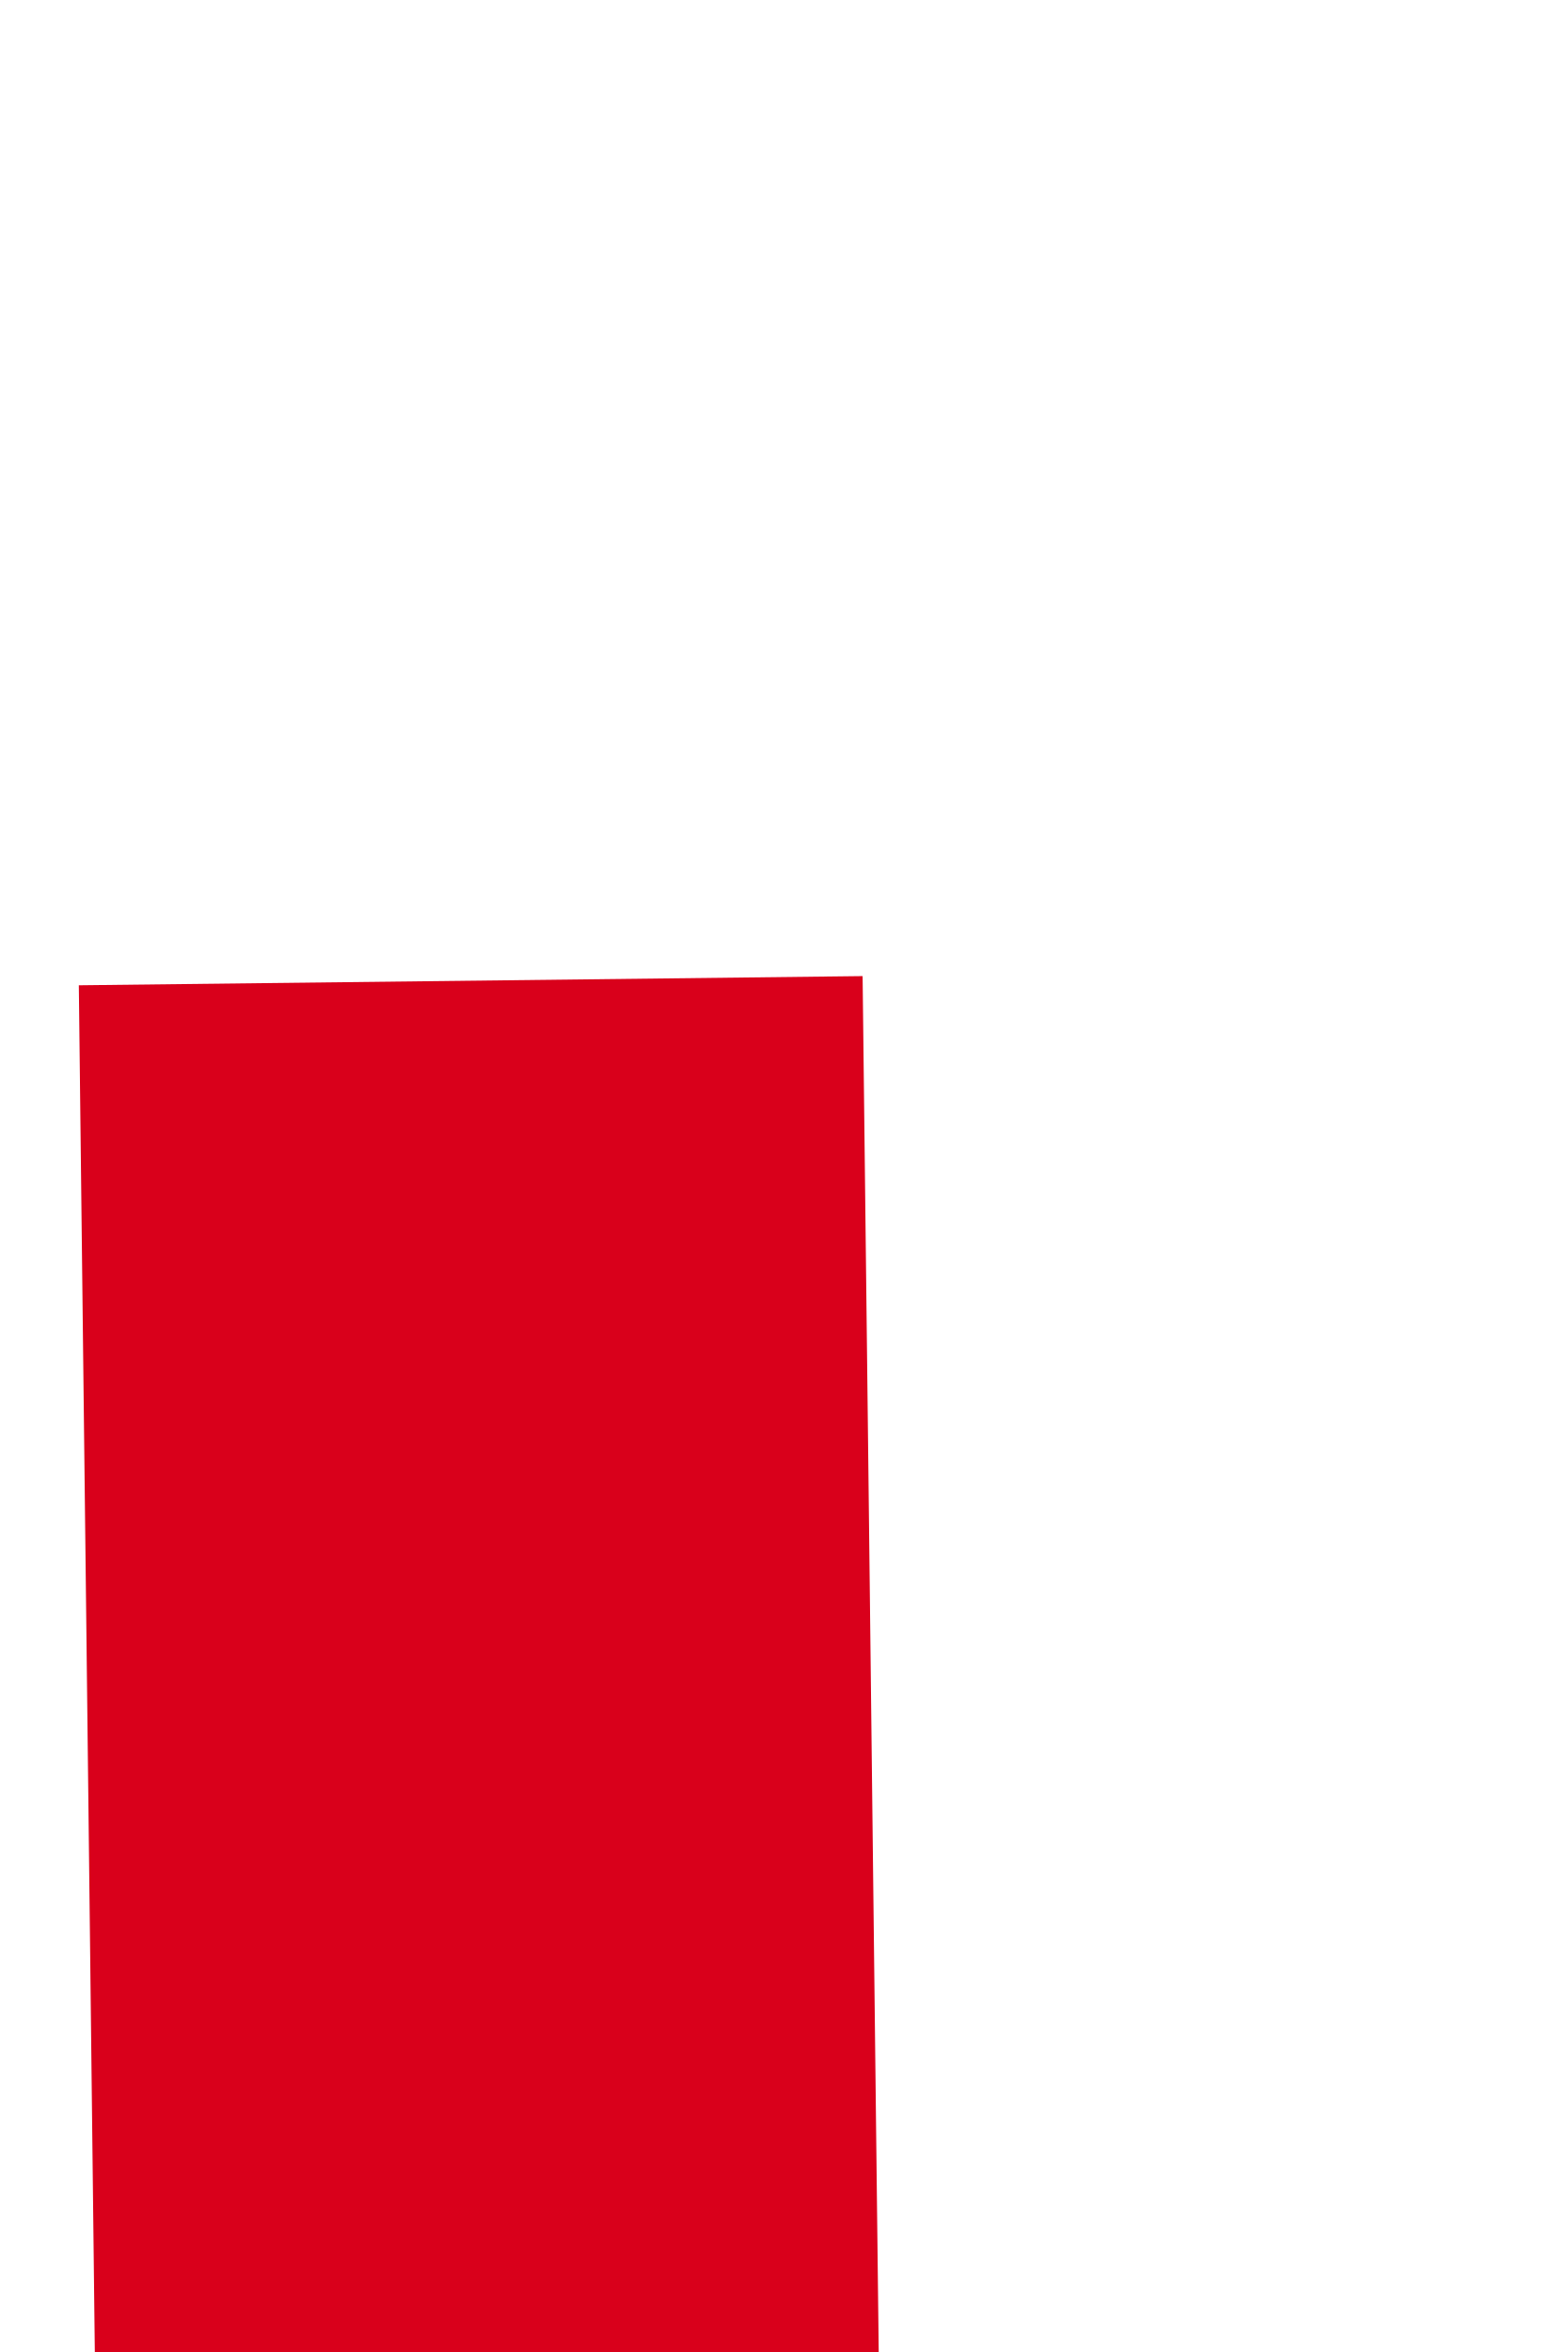
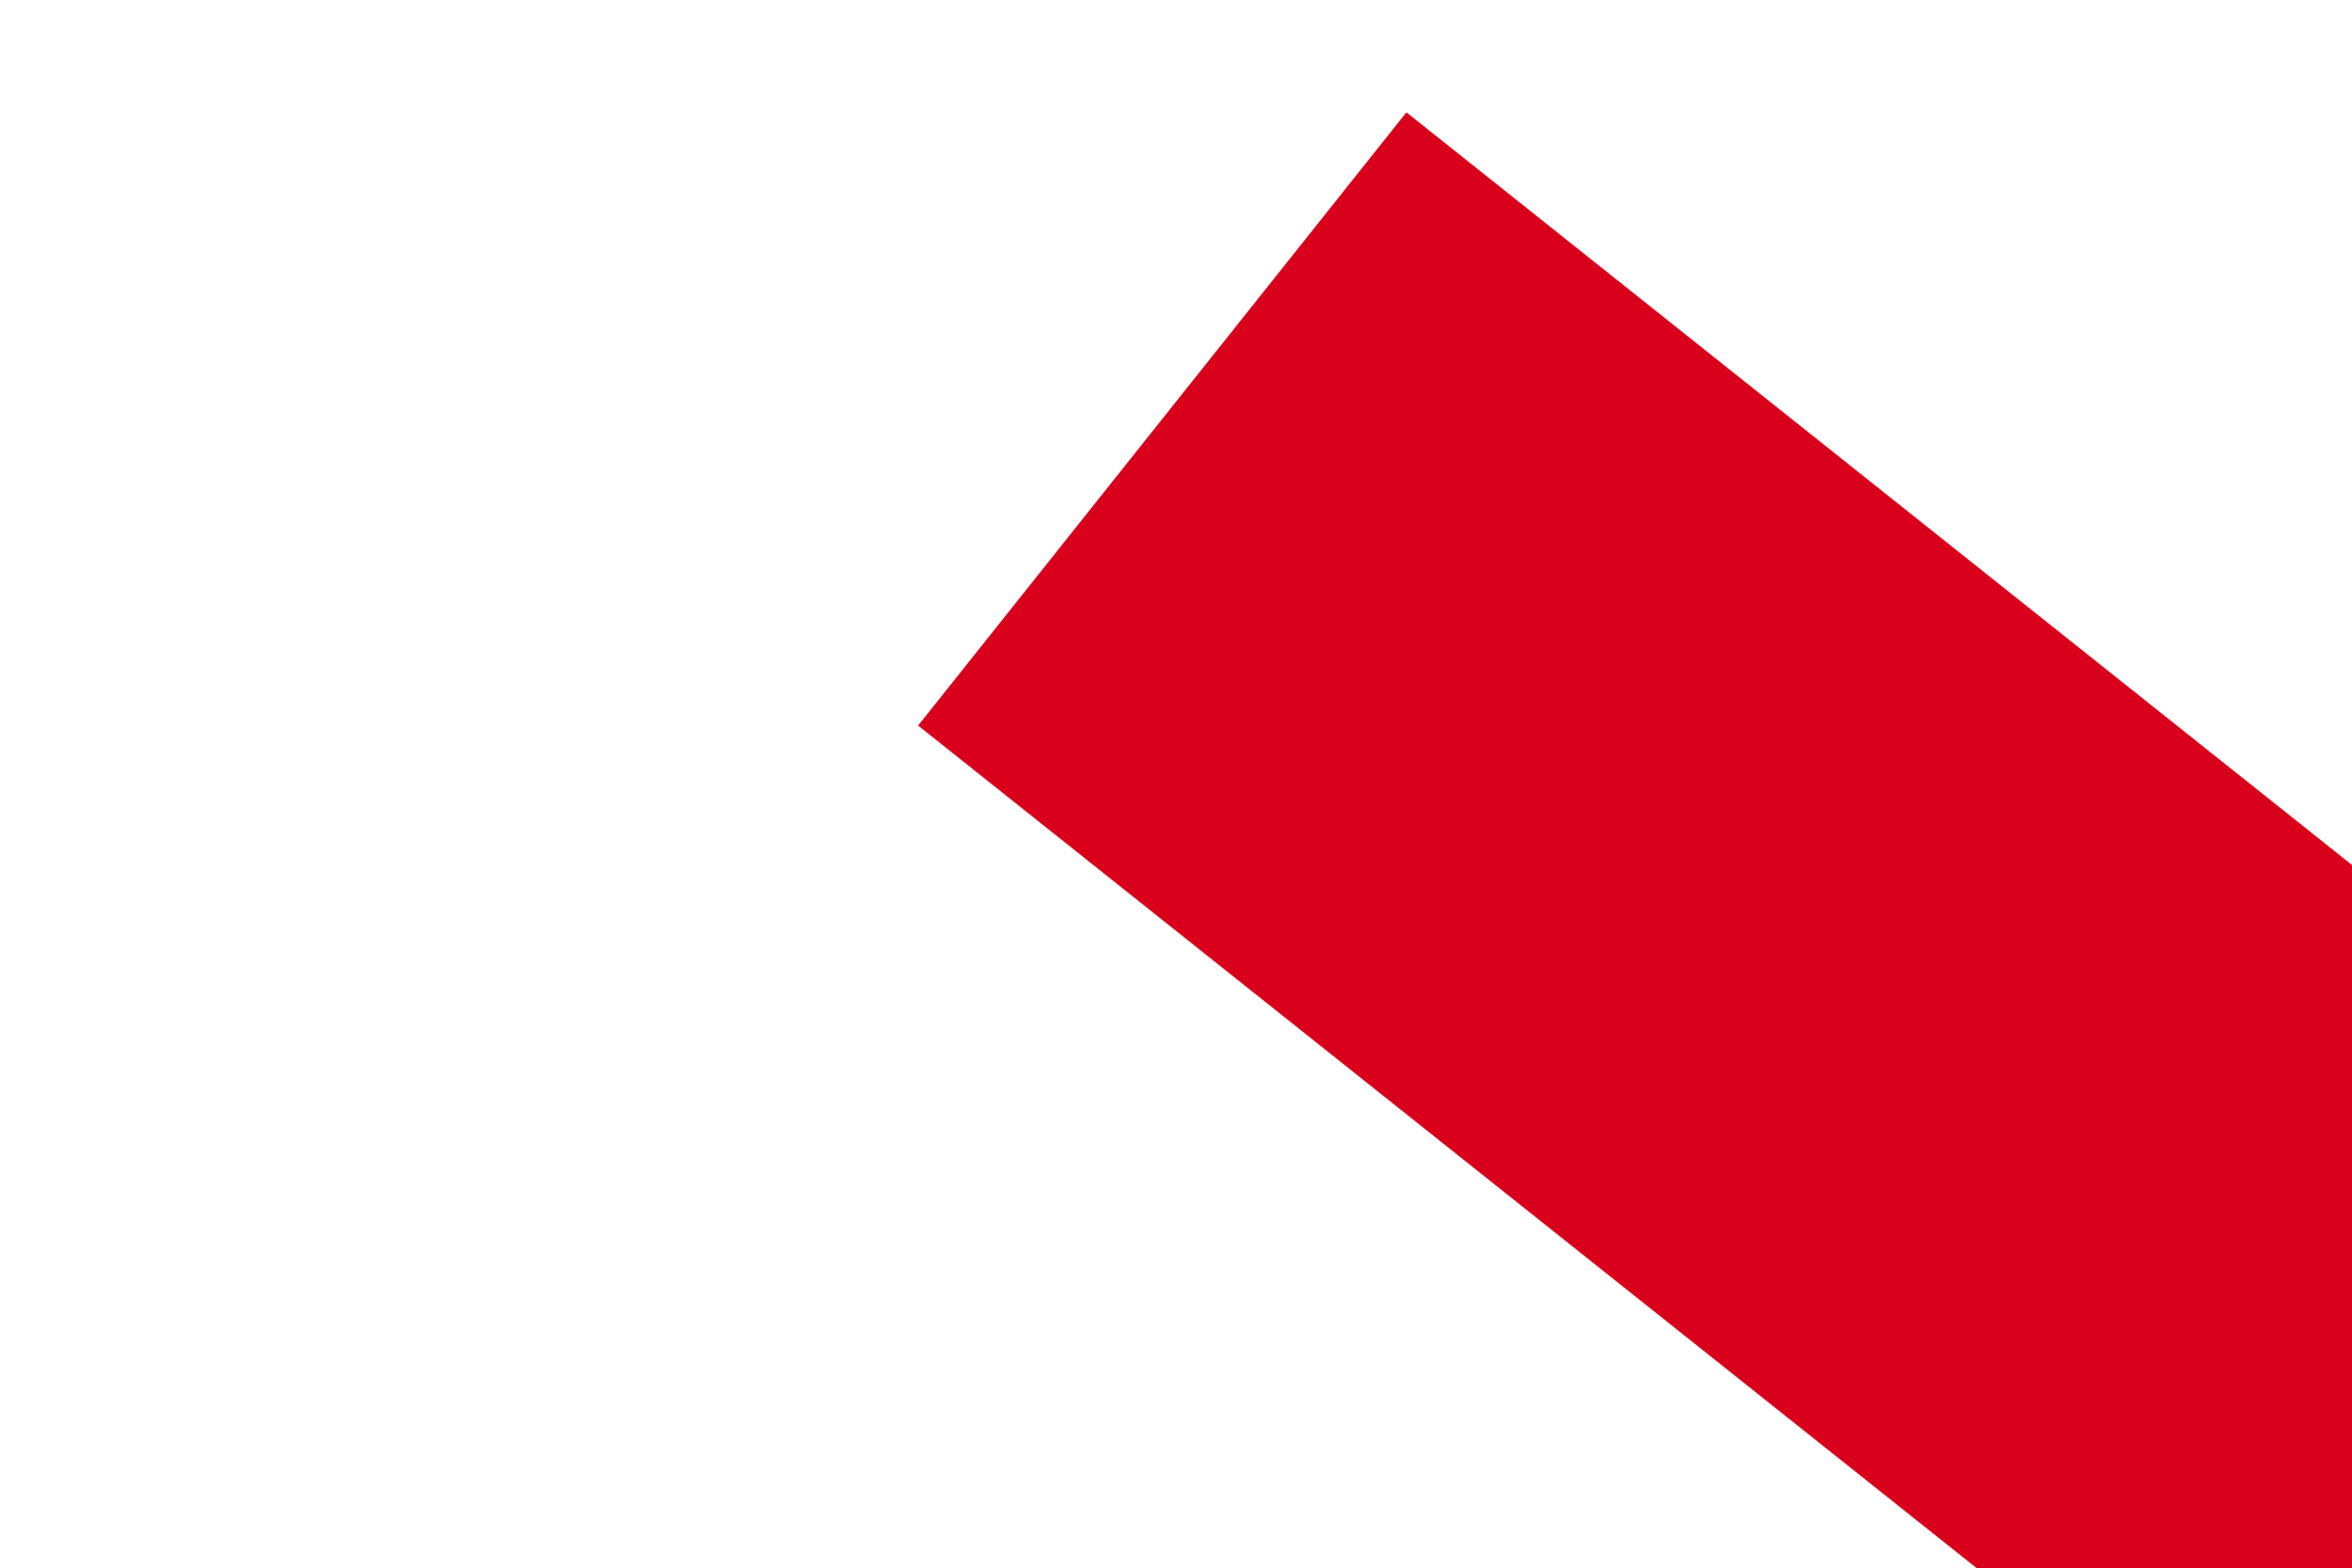
- <svg xmlns="http://www.w3.org/2000/svg" version="1.1" width="4px" height="6px" preserveAspectRatio="xMidYMin meet" viewBox="767 776  2 6">
-   <path d="M 786 811.6  L 793 804  L 786 796.4  L 786 811.6  Z " fill-rule="nonzero" fill="#d9001b" stroke="none" transform="matrix(0.01170624 0.9999315 -0.9999315 0.01170624 1562.46 27.14077 )" />
-   <path d="M 742 804  L 787 804  " stroke-width="2" stroke="#d9001b" fill="none" transform="matrix(0.01170624 0.9999315 -0.9999315 0.01170624 1562.46 27.14077 )" />
+ <svg xmlns="http://www.w3.org/2000/svg" version="1.1" width="6px" height="4px" preserveAspectRatio="xMinYMid meet" viewBox="618 631  6 2">
+   <path d="M 671 658.6  L 678 651  L 671 643.4  L 671 658.6  Z " fill-rule="nonzero" fill="#d9001b" stroke="none" transform="matrix(0.7823445 0.622846 -0.622846 0.7823445 546.0782 -260.6648 )" />
+   <path d="M 614 651  L 672 651  " stroke-width="2" stroke="#d9001b" fill="none" transform="matrix(0.7823445 0.622846 -0.622846 0.7823445 546.0782 -260.6648 )" />
</svg>
